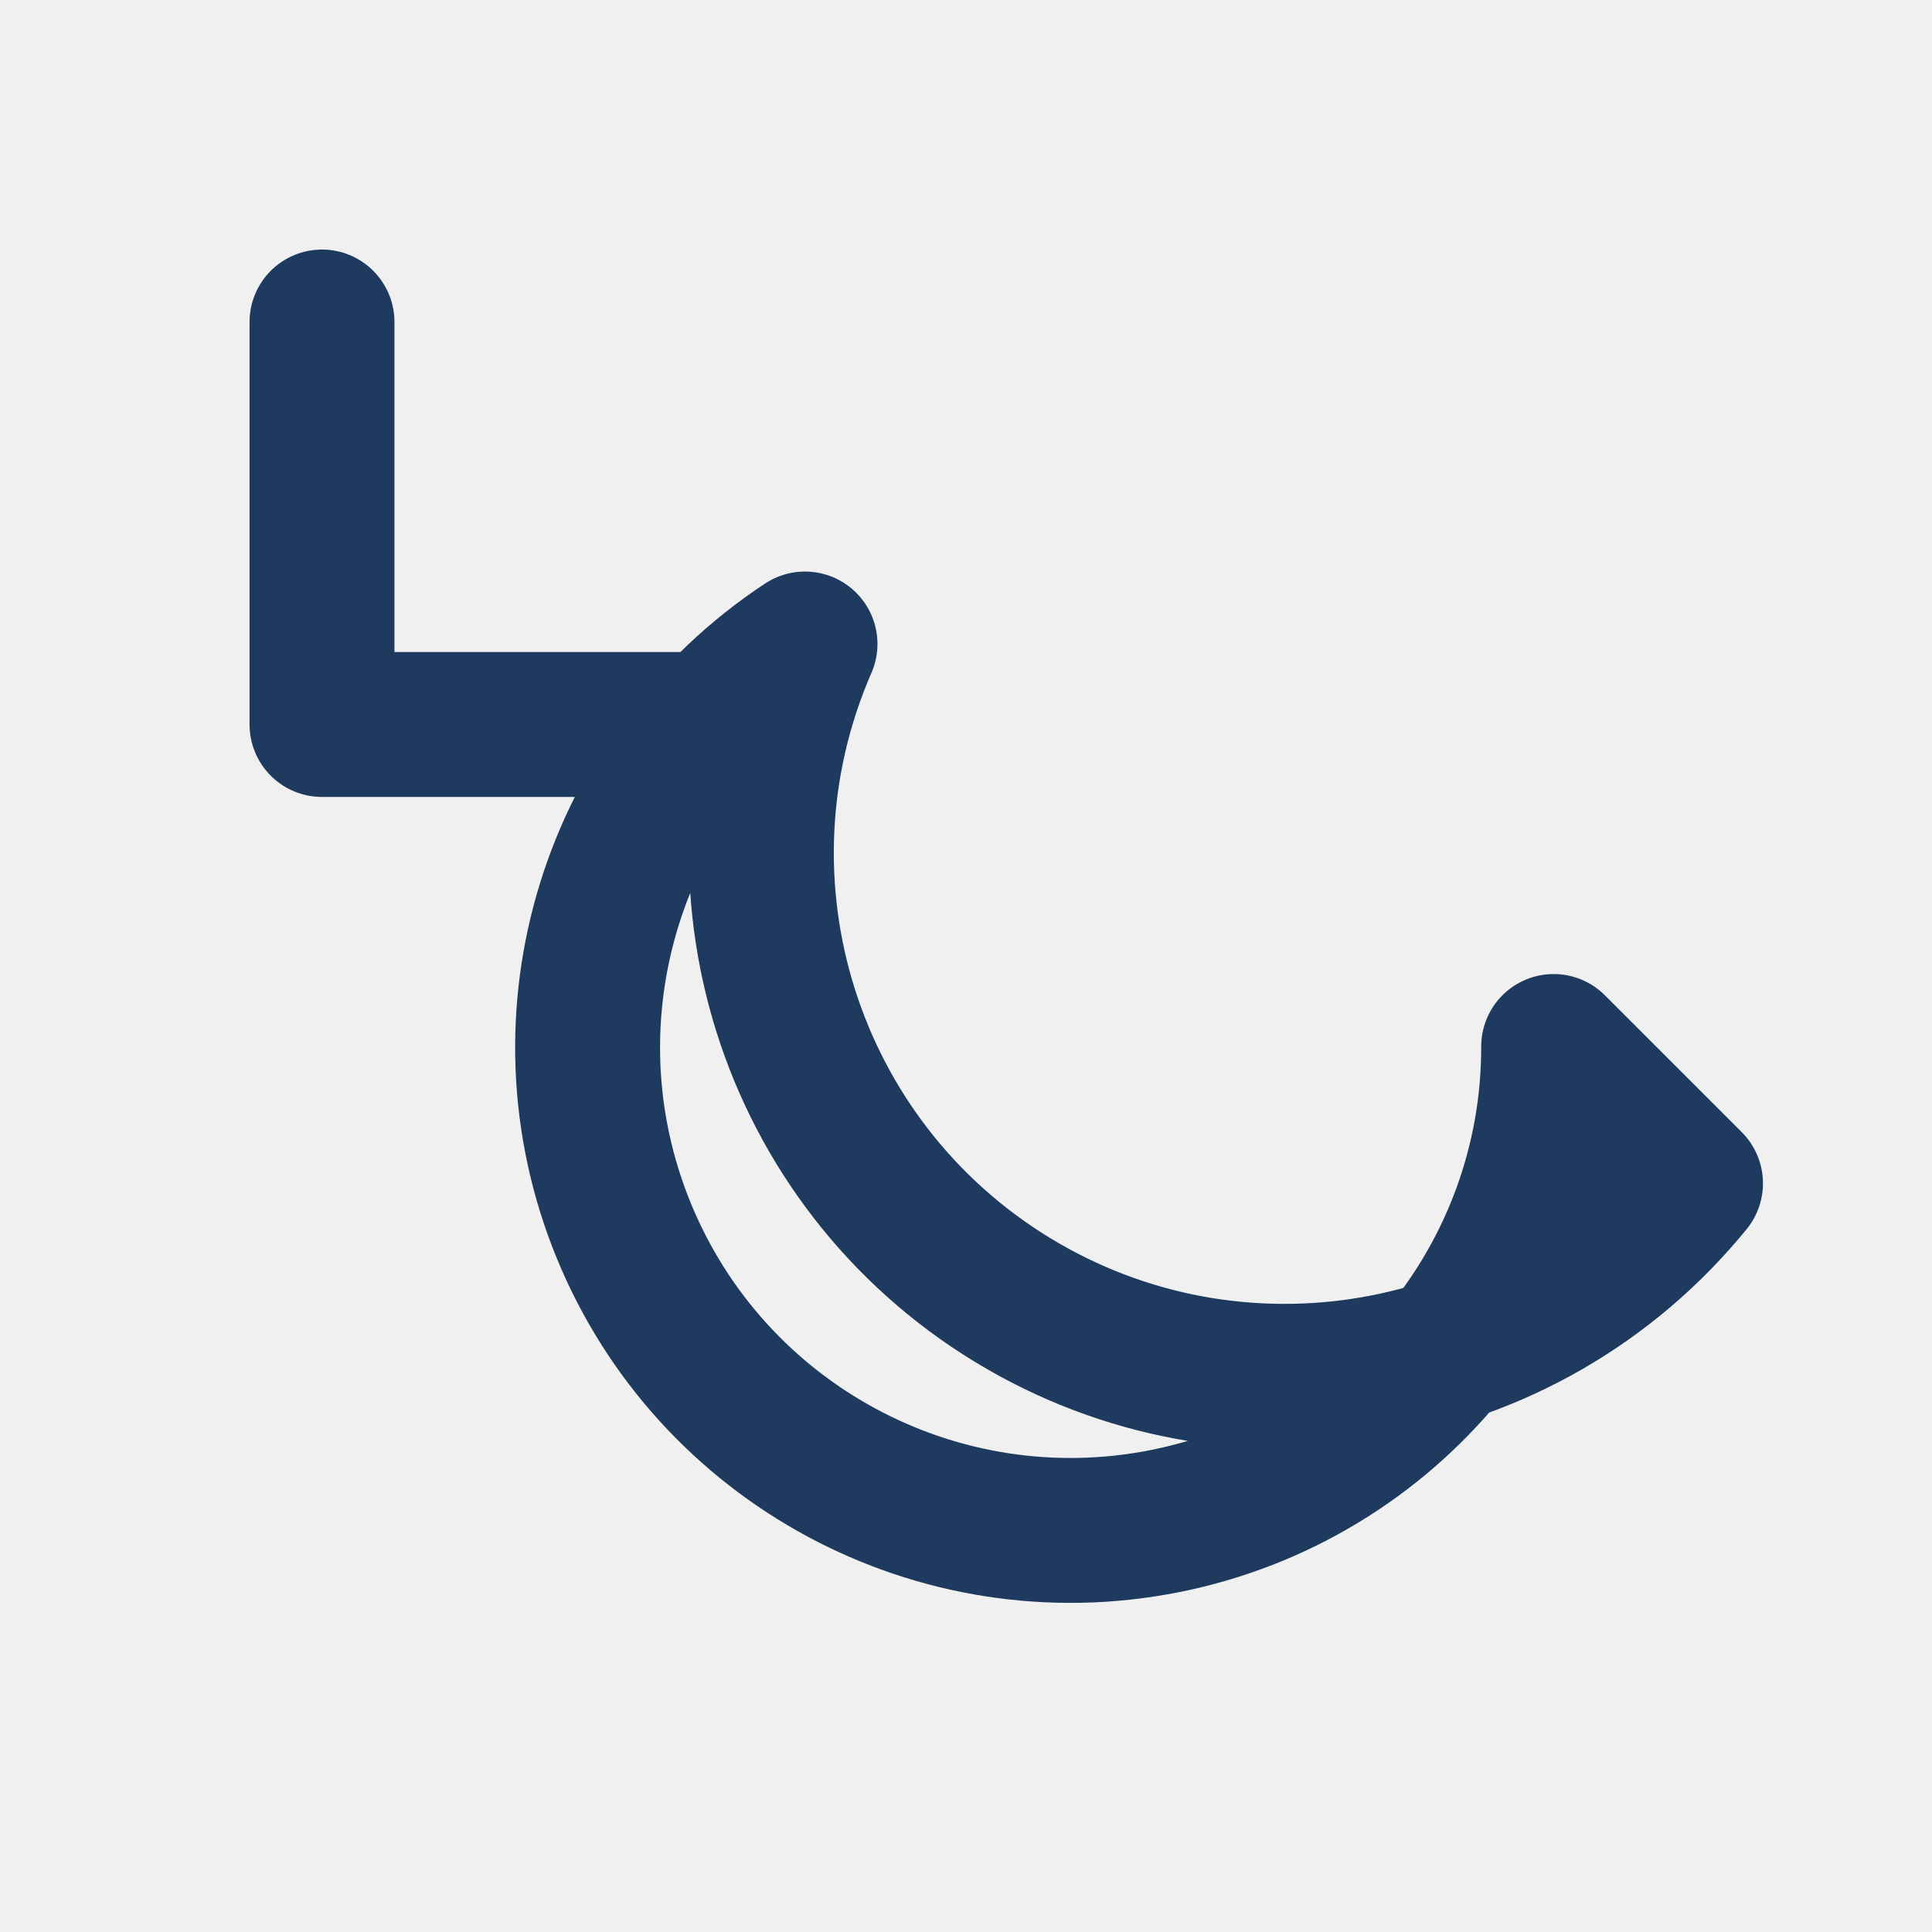
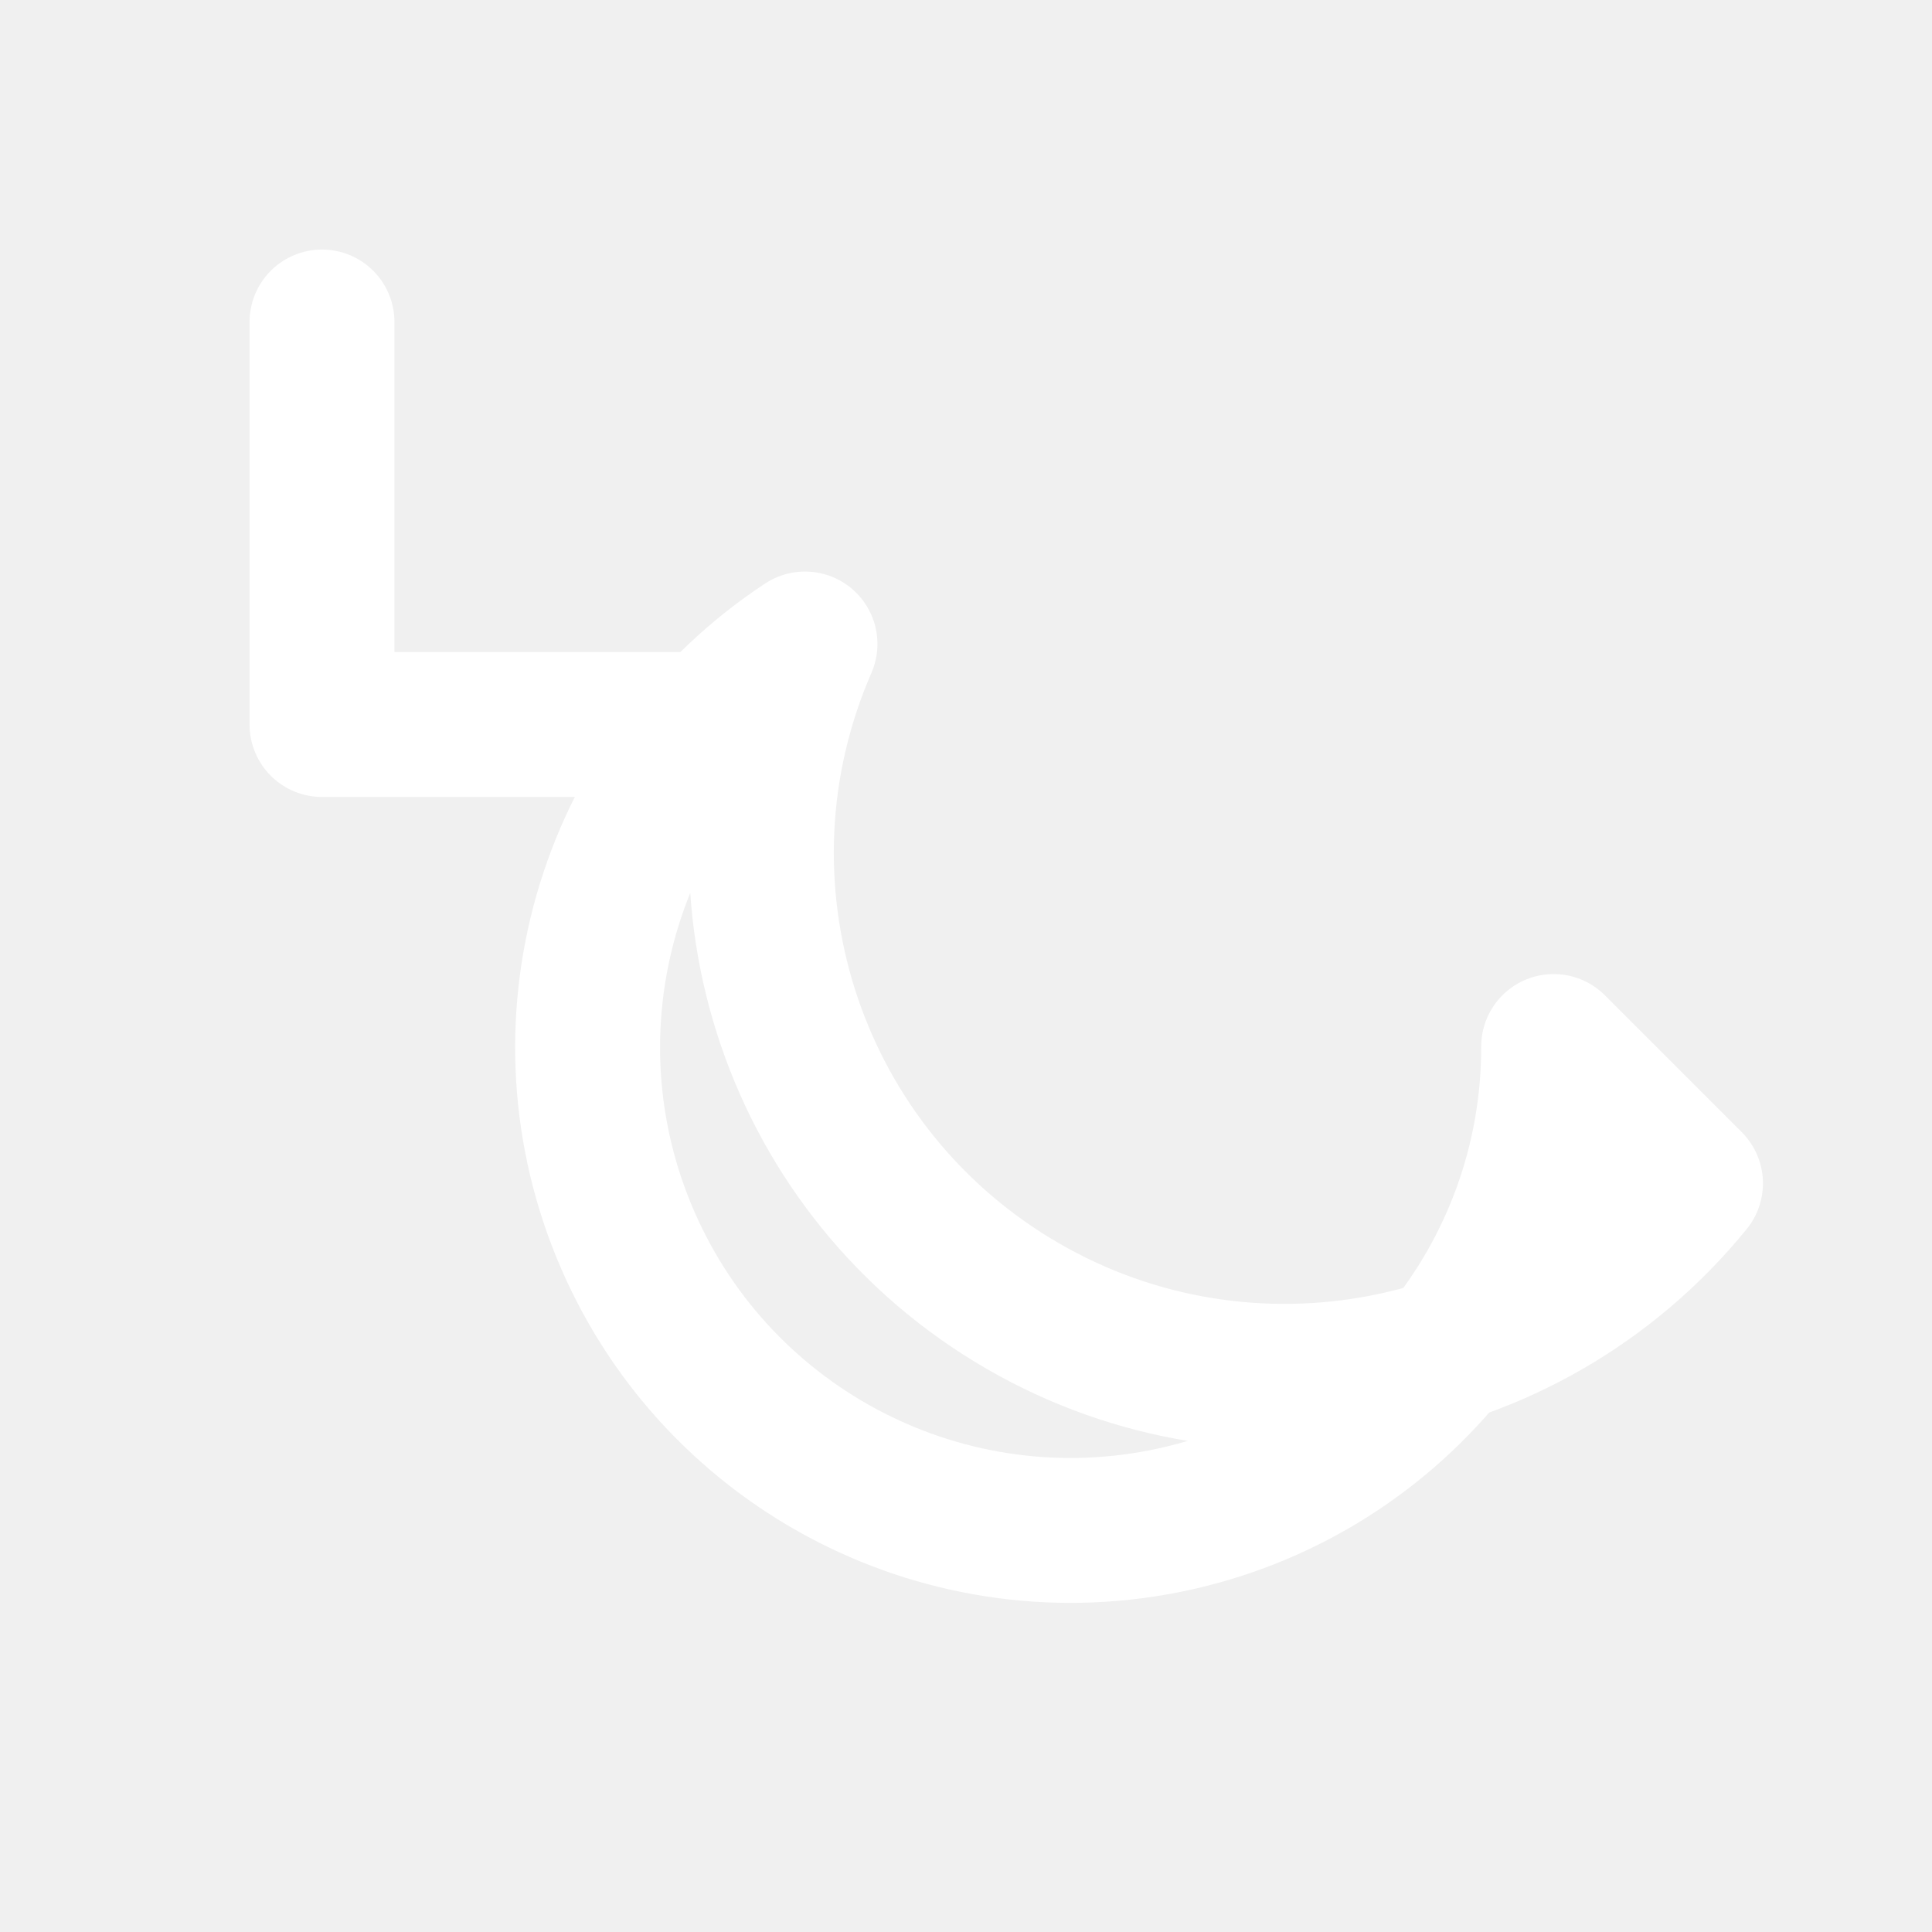
- <svg xmlns="http://www.w3.org/2000/svg" viewBox="0 0 24 24" fill="none" stroke="#1e3a5f" stroke-width="1.8" stroke-linecap="round" stroke-linejoin="round">
+ <svg xmlns="http://www.w3.org/2000/svg" viewBox="0 0 24 24" fill="none" stroke="#FFFFFF" stroke-width="1.8" stroke-linecap="round" stroke-linejoin="round">
  <path d="M10 8a6 6 0 1 0 9.3 5L21 14.7A6.5 6.5 0 0 1 10 8z" />
  <path d="M4 4v5h5" />
</svg>
